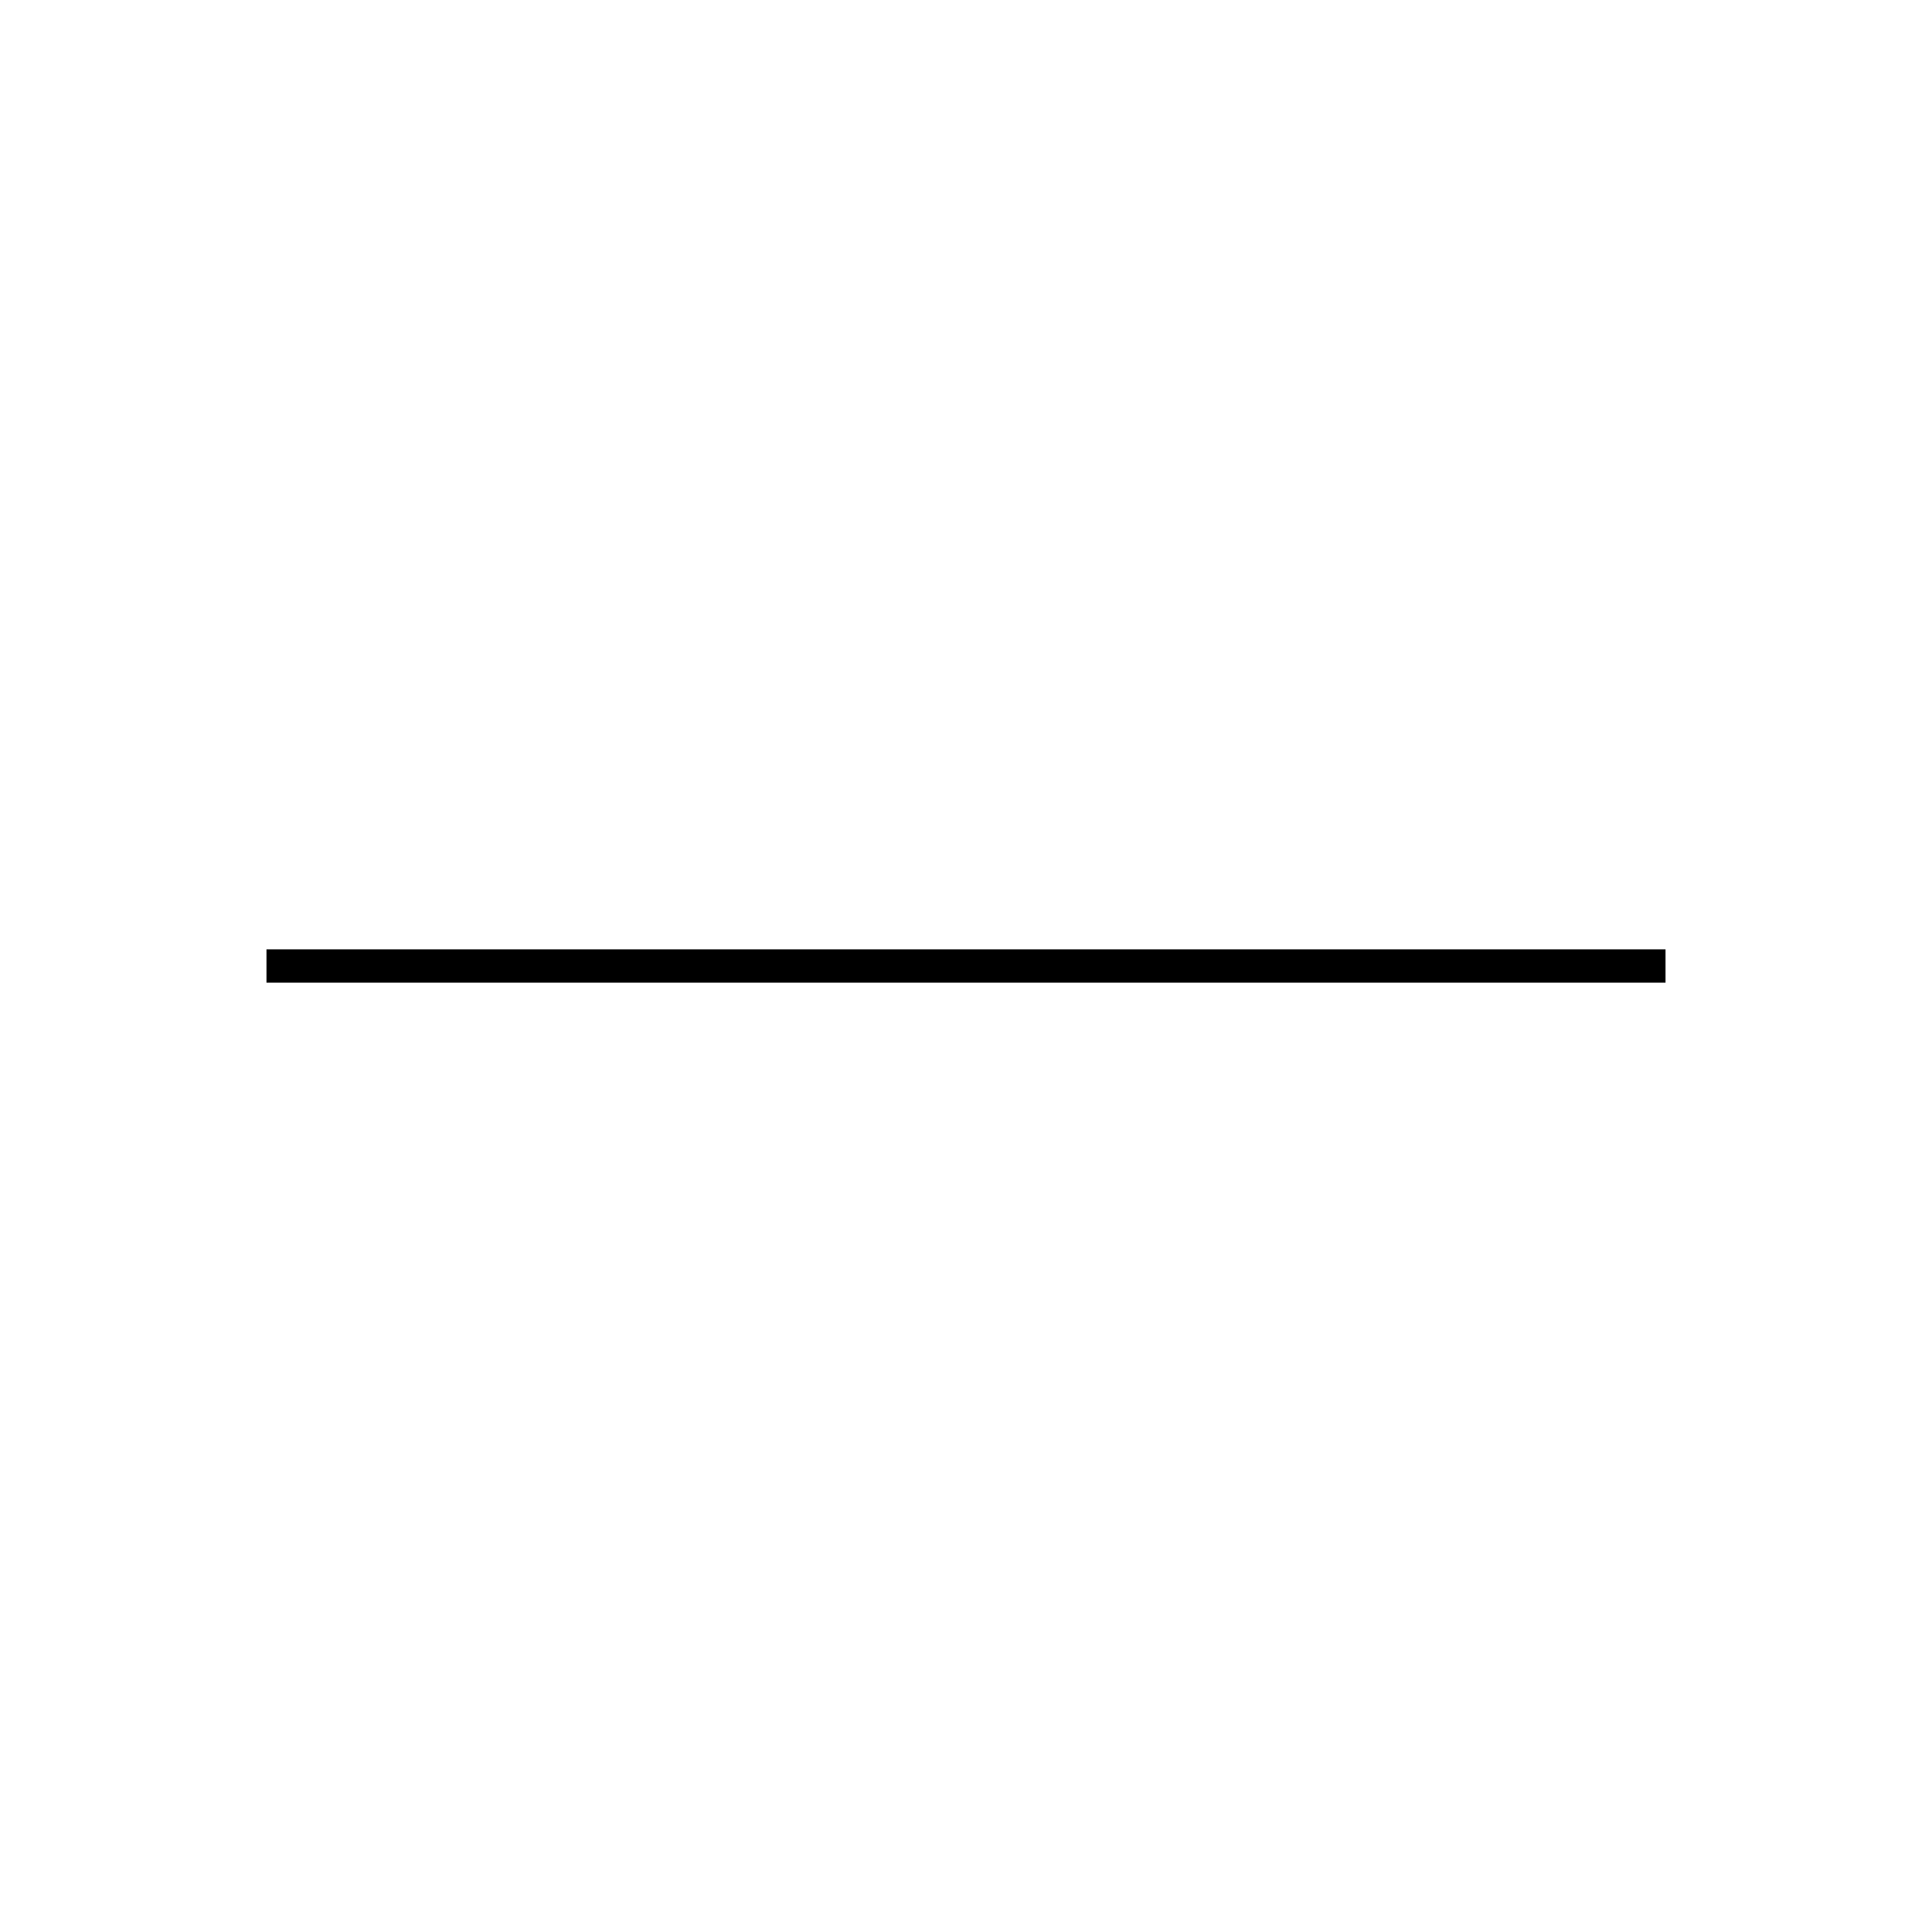
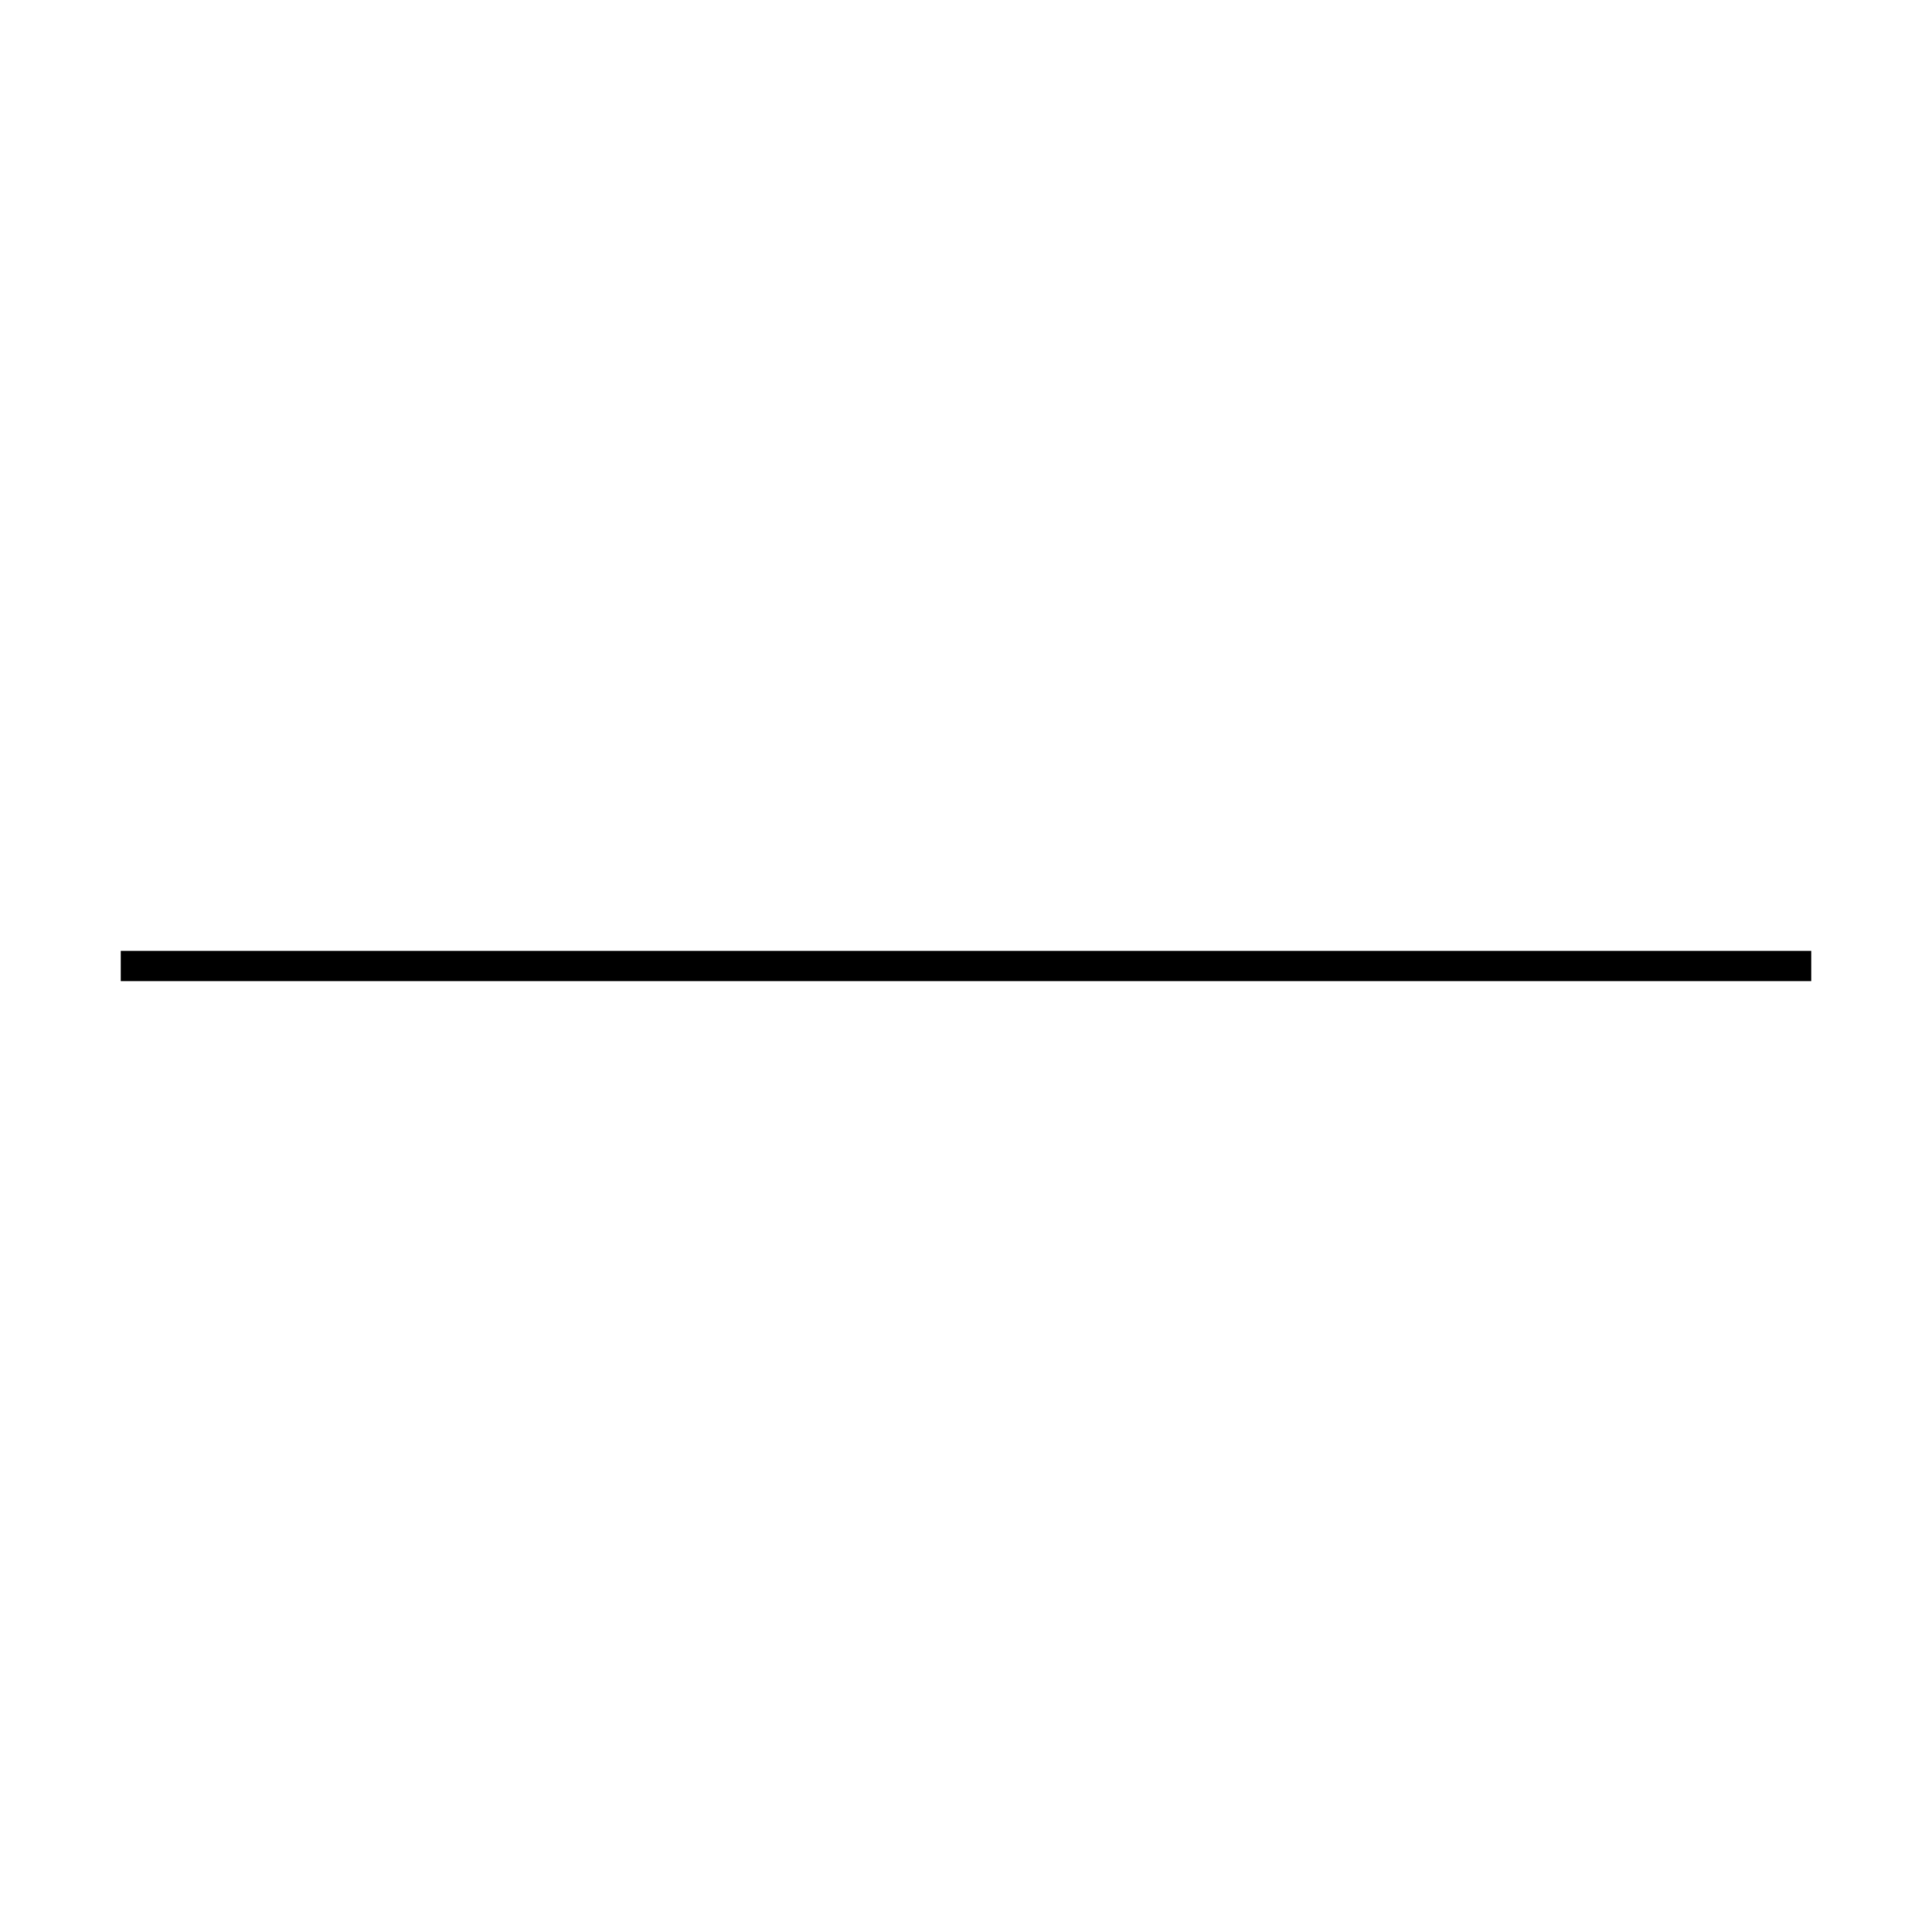
- <svg xmlns="http://www.w3.org/2000/svg" width="58px" height="58px" viewBox="0 0 58 58" version="1.1">
+ <svg xmlns="http://www.w3.org/2000/svg" width="64px" height="64px" viewBox="0 0 64 64" version="1.1">
  <defs />
  <g id="evo-icon" stroke="none" stroke-width="1" fill="none" fill-rule="evenodd">
    <g id="minus-thin" stroke="#000000">
-       <path d="M8,29 L50,29" id="line" />
+       <path d="M4,32 L60,32" id="line1" />
    </g>
  </g>
</svg>
